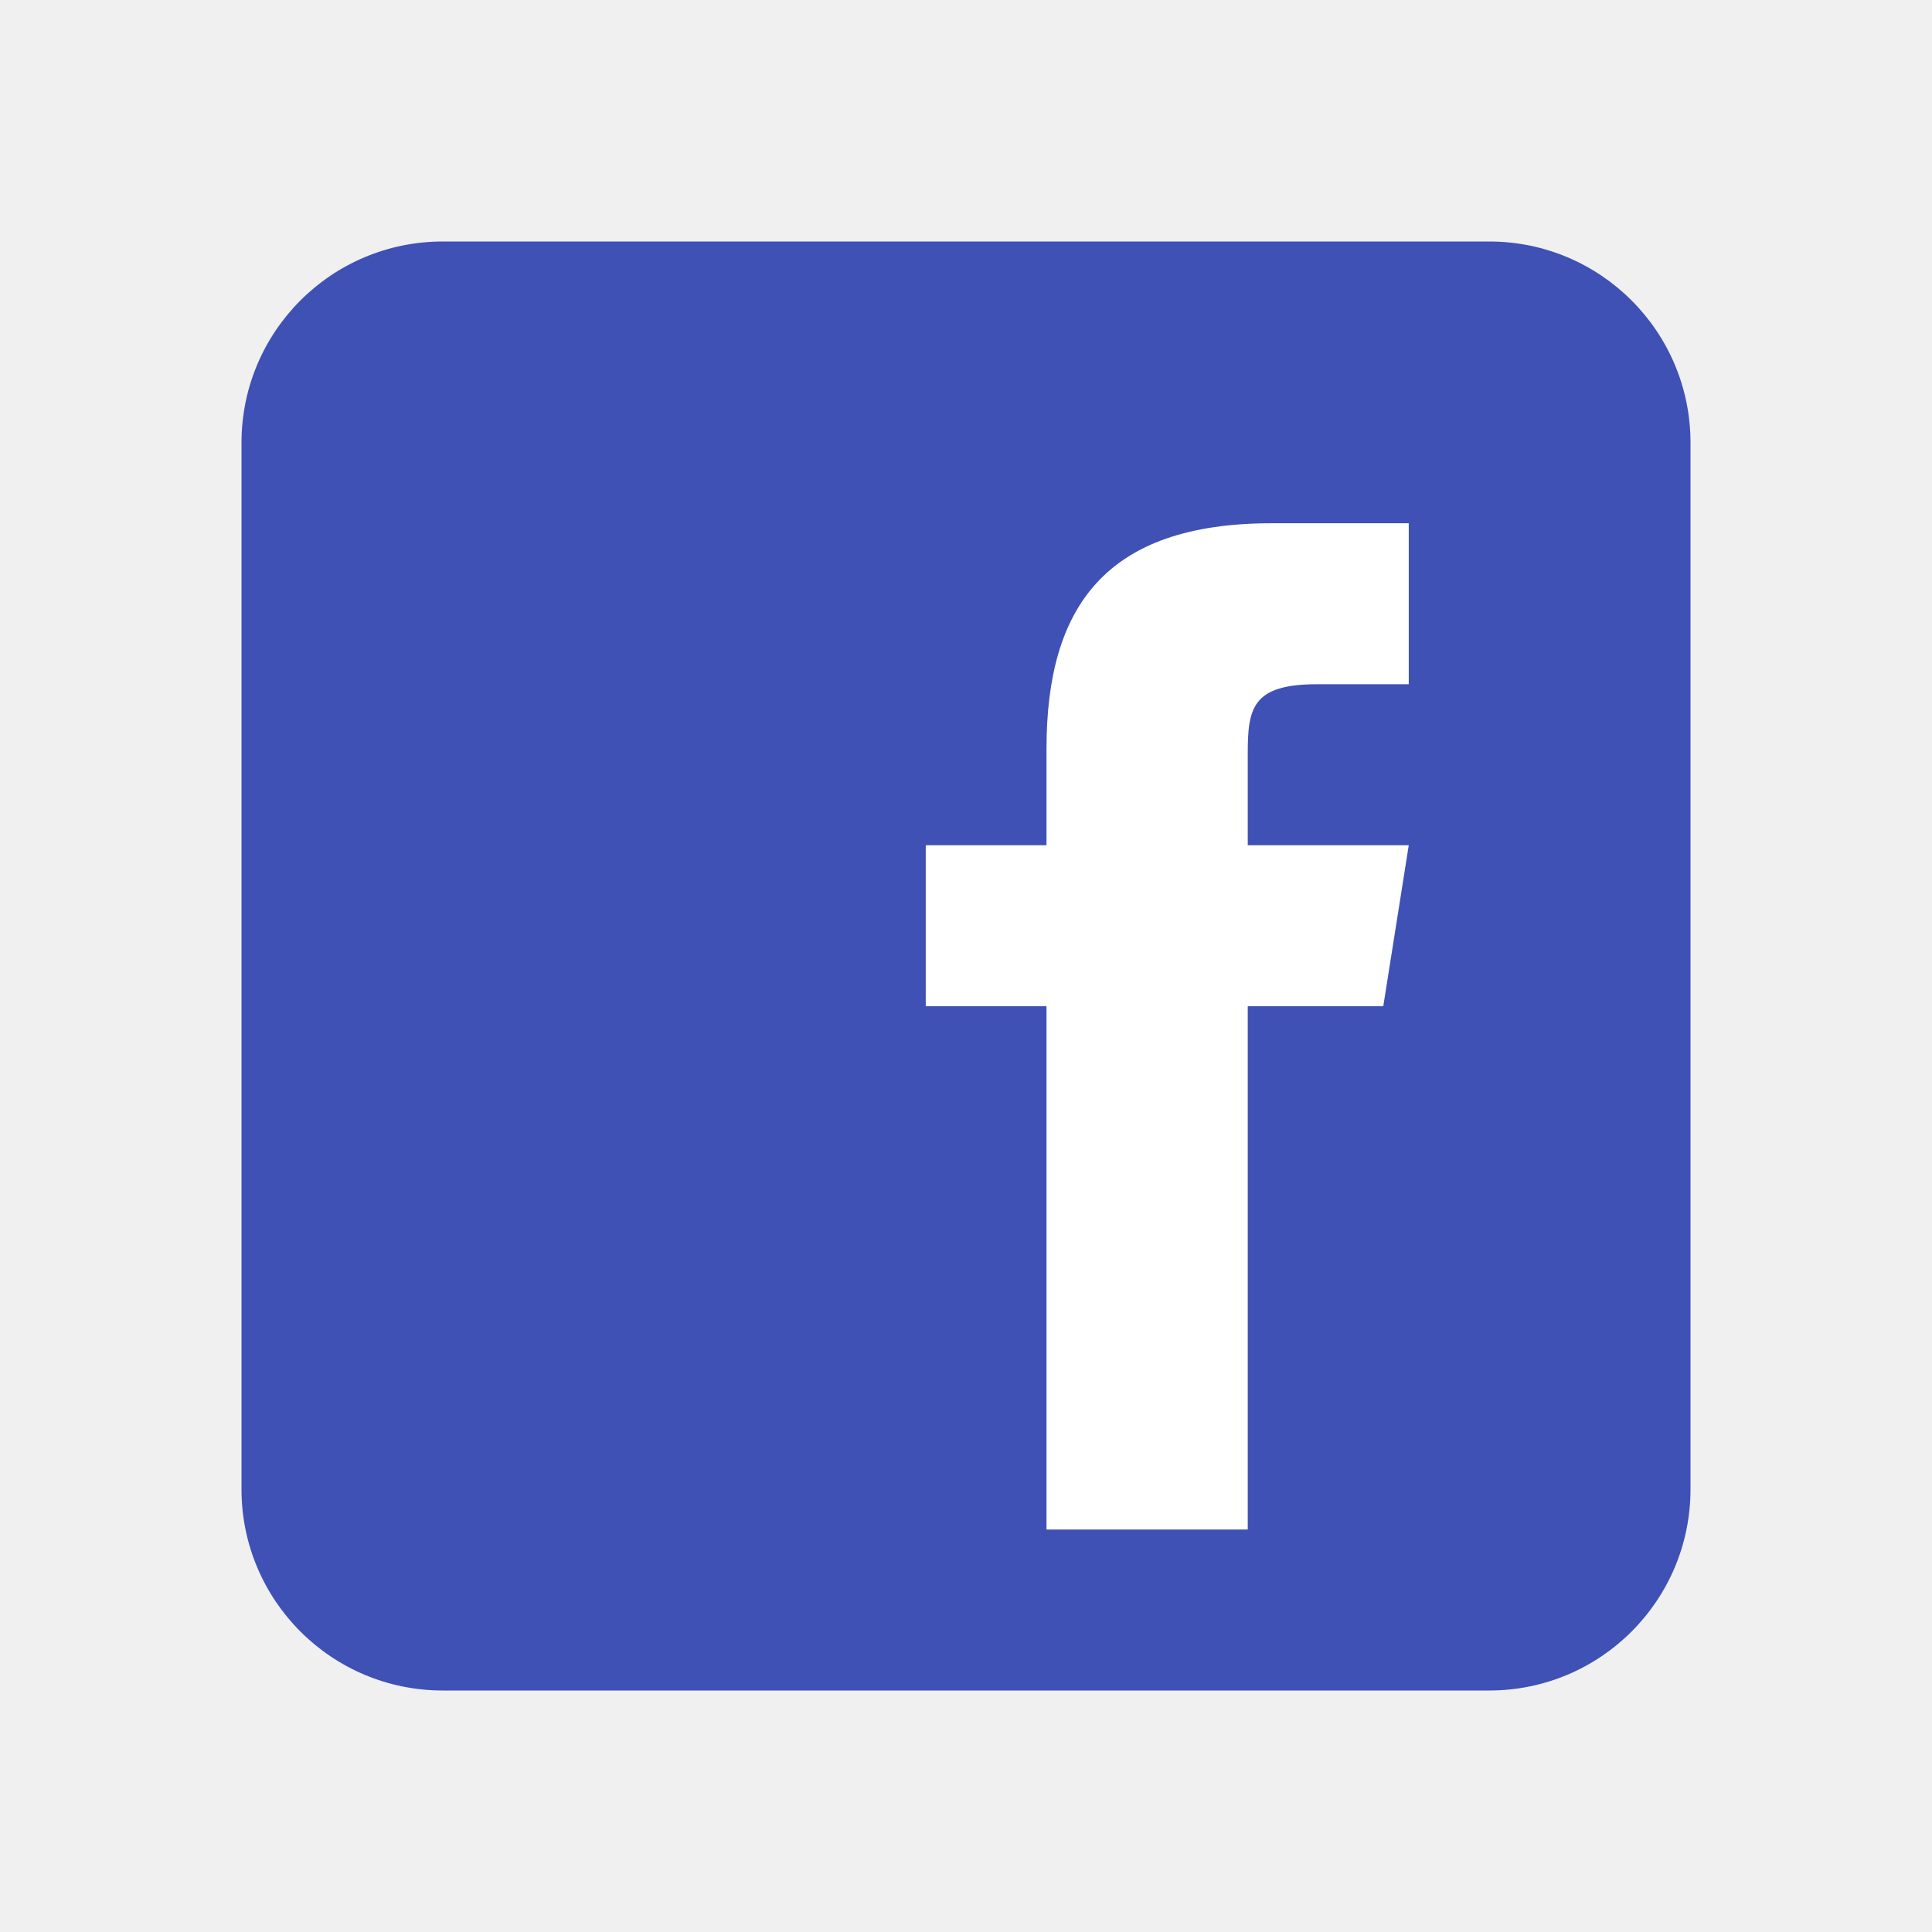
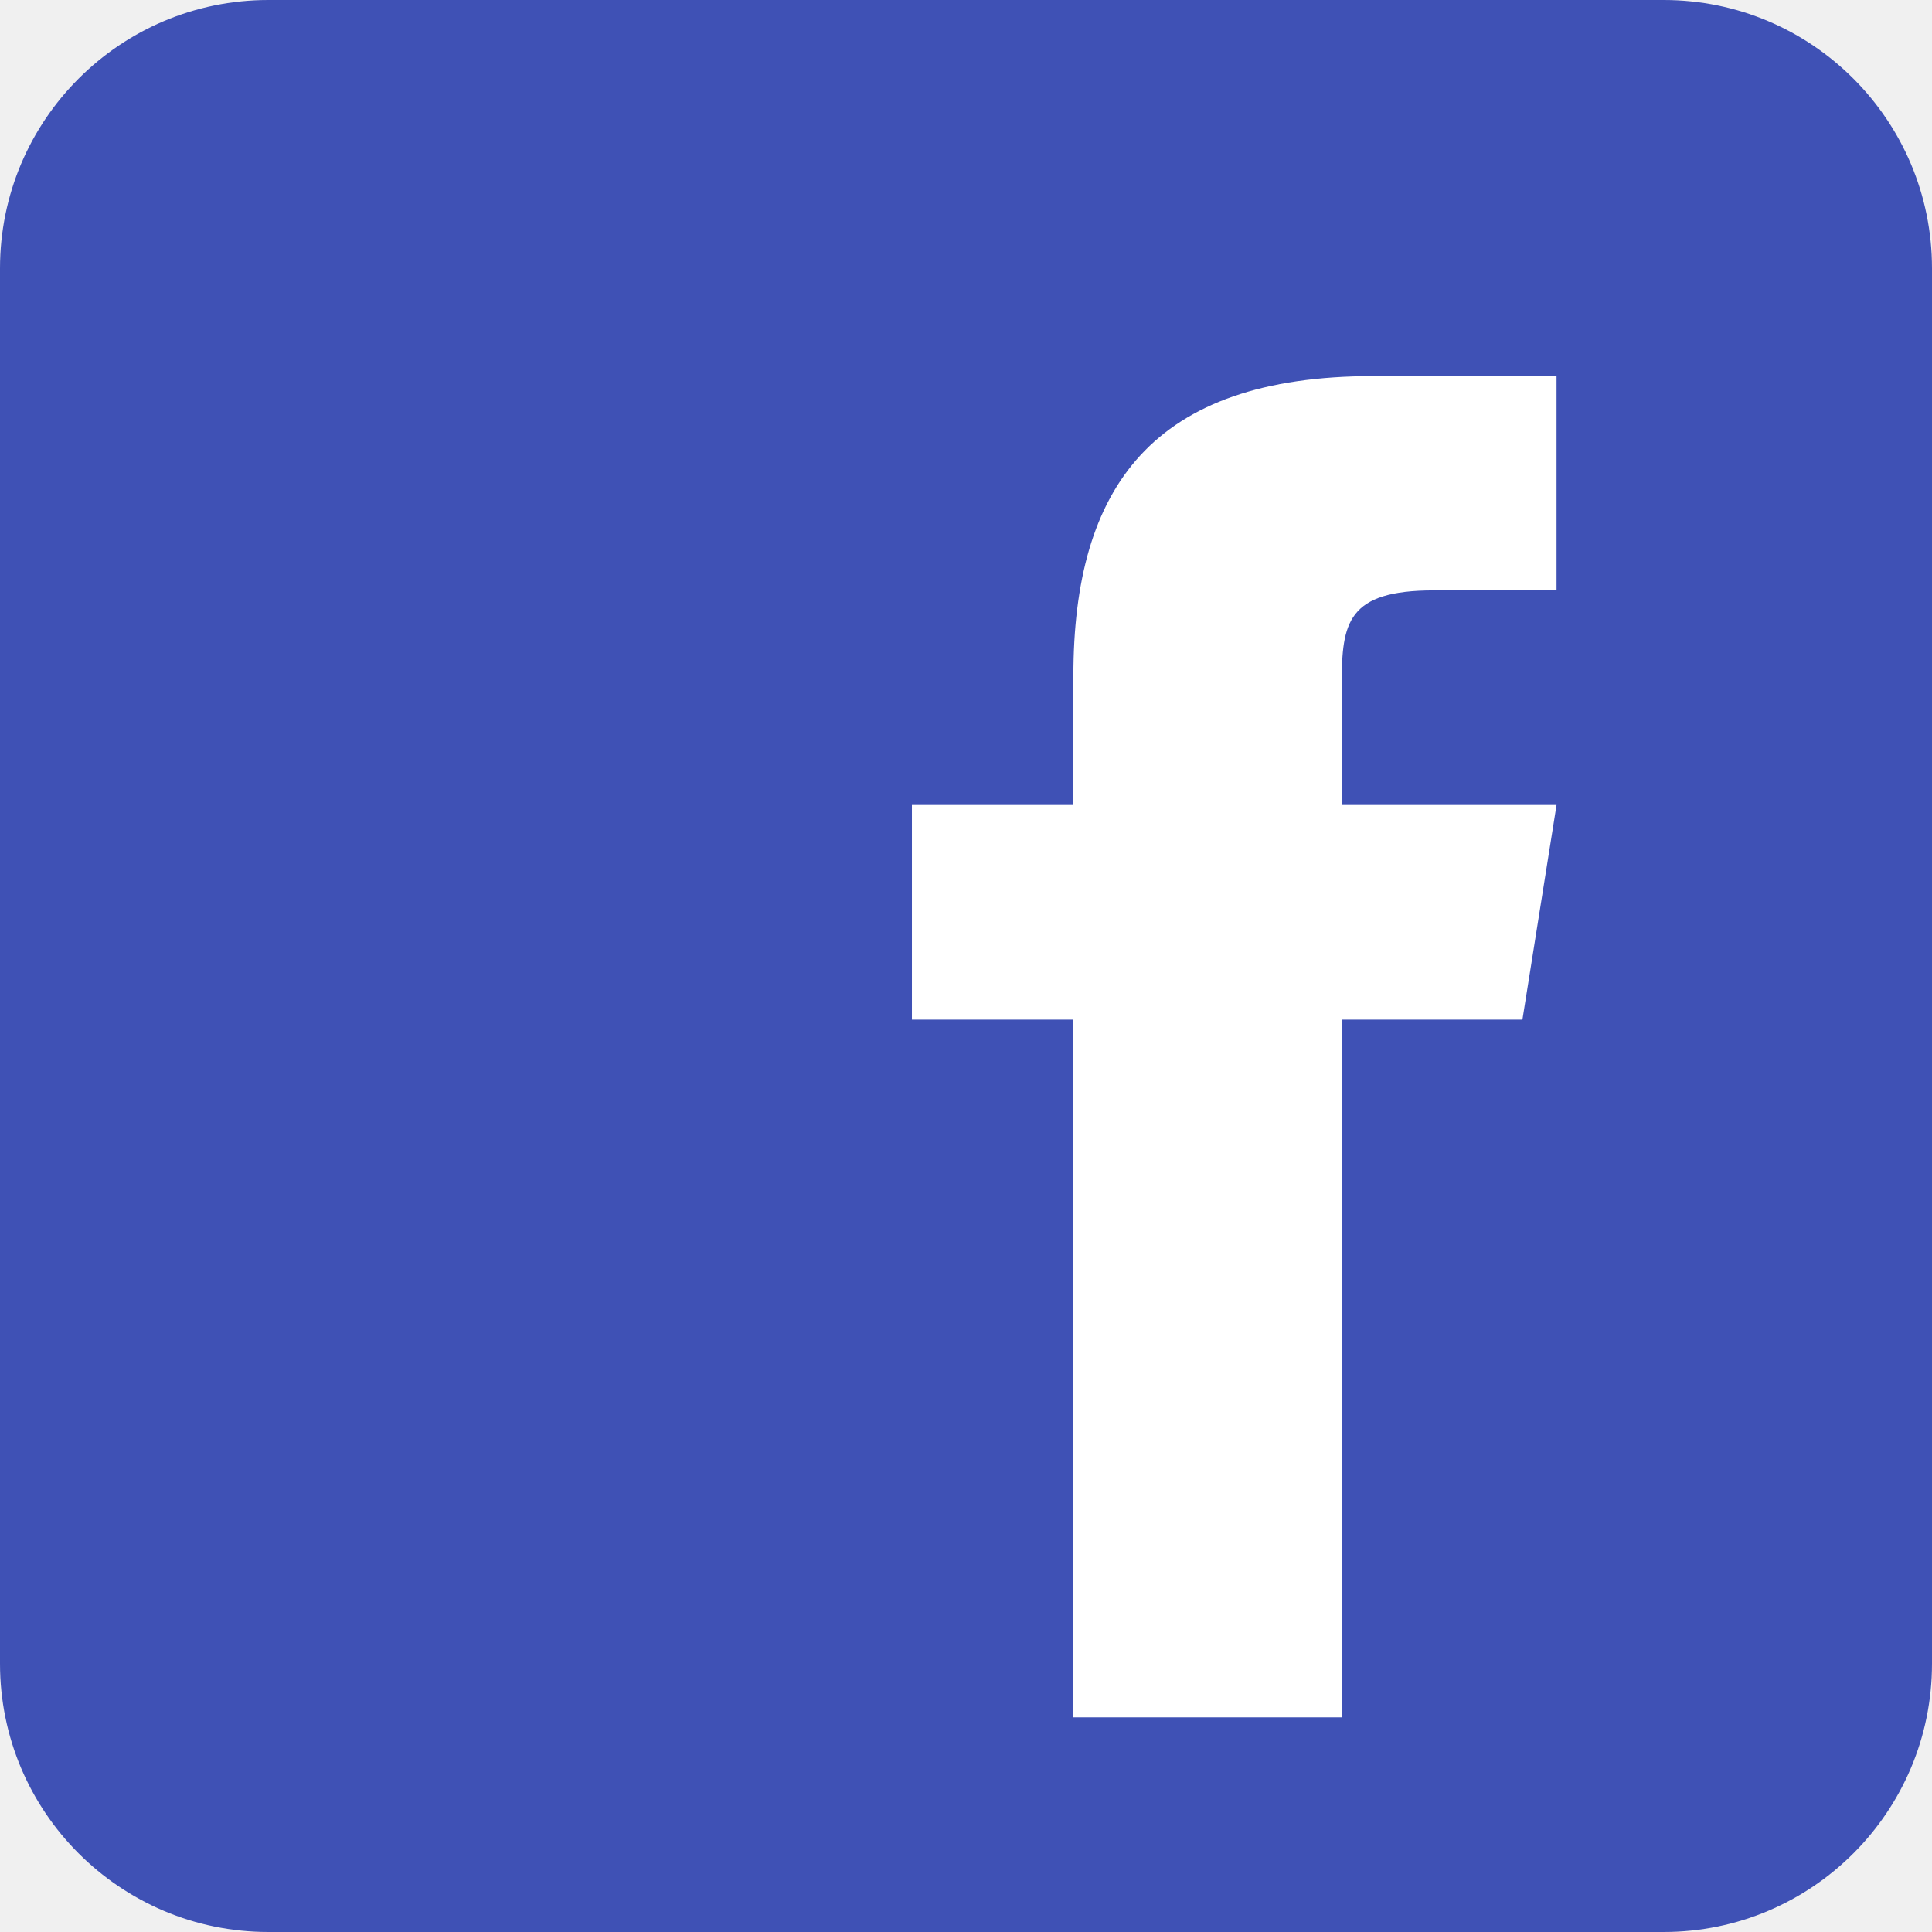
- <svg xmlns="http://www.w3.org/2000/svg" viewBox="0 0 48 48" version="1.1" width="96px" height="96px">
-   <g id="surface1">
-     <path style=" fill:#3F51B5;" d="M 42 37 C 42 39.762 39.762 42 37 42 L 11 42 C 8.238 42 6 39.762 6 37 L 6 11 C 6 8.238 8.238 6 11 6 L 37 6 C 39.762 6 42 8.238 42 11 Z " />
-     <path style=" fill:#FFFFFF;" d="M 34.367 25 L 31 25 L 31 38 L 26 38 L 26 25 L 23 25 L 23 21 L 26 21 L 26 18.59 C 26.004 15.082 27.461 13 31.594 13 L 35 13 L 35 17 L 32.715 17 C 31.105 17 31 17.602 31 18.723 L 31 21 L 35 21 Z " />
+ <svg xmlns="http://www.w3.org/2000/svg" viewBox="0 0 122.88 122.88">
+   <defs>
+     <style>.cls-1{fill:#3f51b5;}.cls-2{fill:#fff;}</style>
+   </defs>
+   <g id="Layer_2" data-name="Layer 2">
+     <g id="Layer_1-2" data-name="Layer 1">
+       <g id="surface1">
+         <path class="cls-1" d="M122.88,105.81a17.07,17.07,0,0,1-17.07,17.07H17.07A17.07,17.07,0,0,1,0,105.81V17.07A17.07,17.07,0,0,1,17.07,0h88.74a17.07,17.07,0,0,1,17.07,17.07Z" />
+         <path class="cls-2" d="M96.83,64.85H85.33v44.38H68.27V64.85H58V51.2H68.27V43c0-12,5-19.08,19.09-19.08H99V37.55h-7.8c-5.5,0-5.86,2.05-5.86,5.88V51.2H99Z" />
+       </g>
+     </g>
  </g>
</svg>
